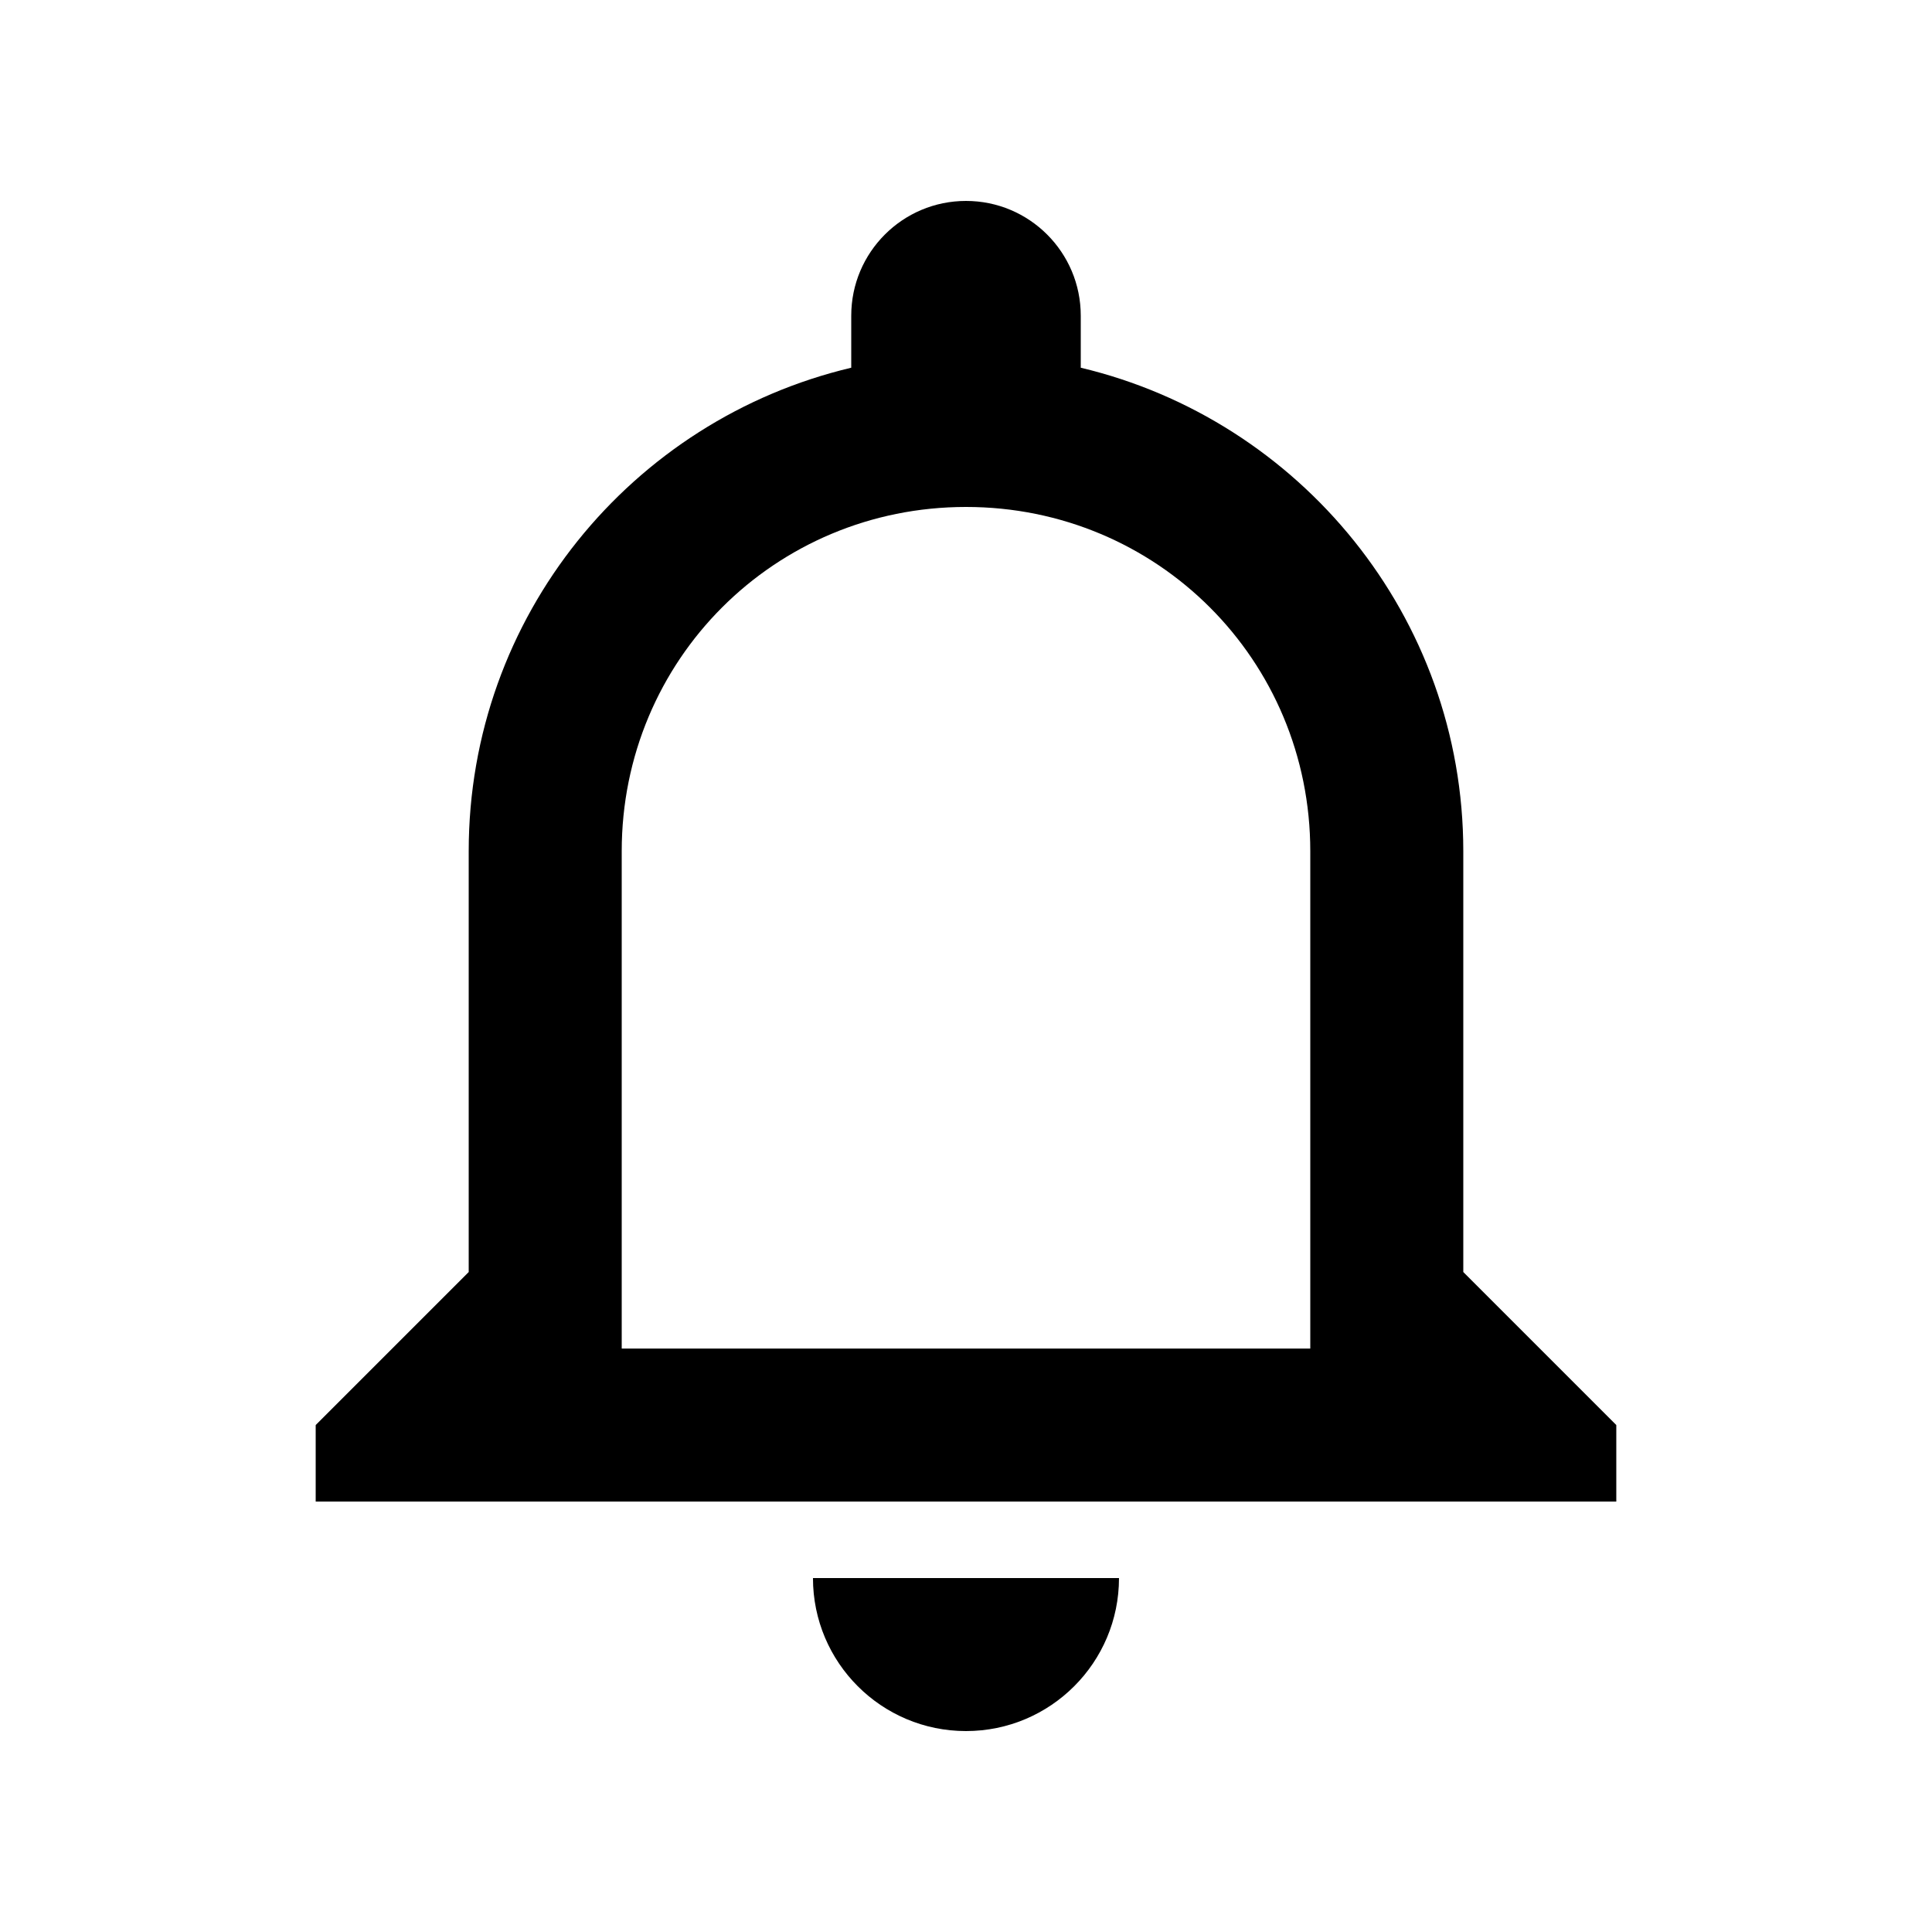
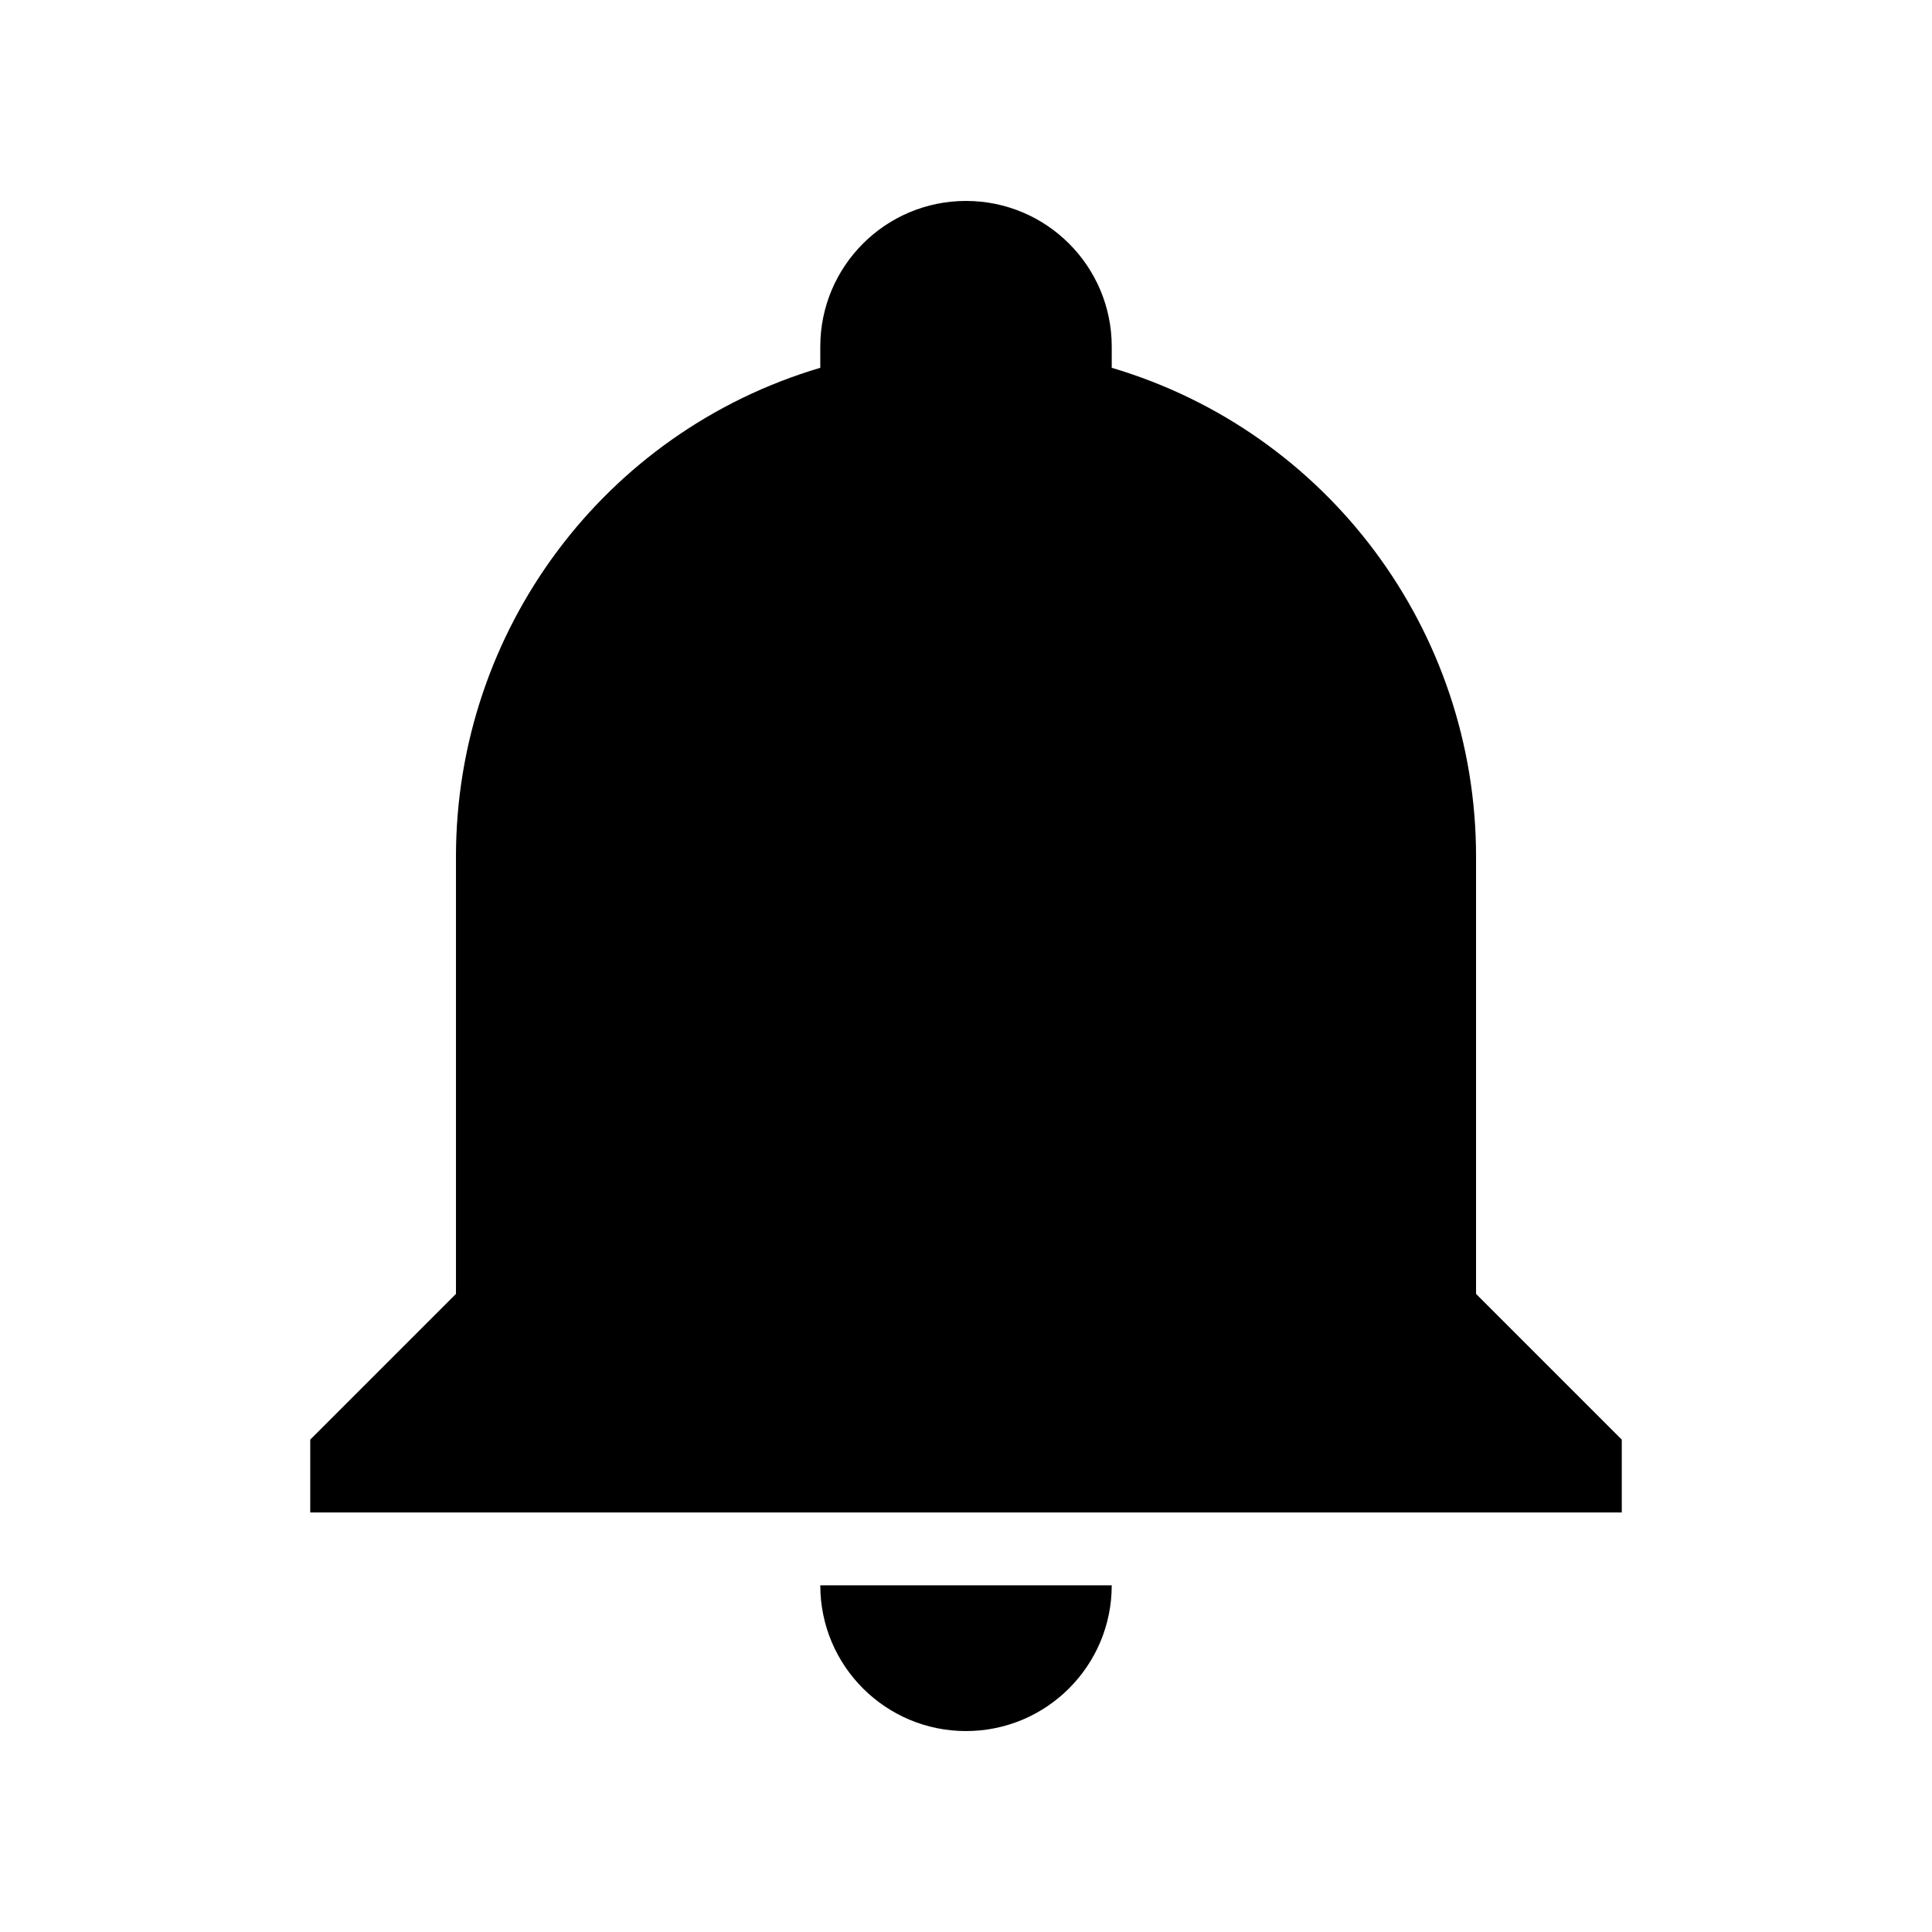
<svg xmlns="http://www.w3.org/2000/svg" width="1e3" height="1e3" version="1.1" viewBox="0 0 1e3 1e3">
-   <path d="m678.2 698h-356.4v-257.4c0-98.999 79.199-178.2 178.2-178.2 98.999 0 178.2 79.199 178.2 178.2m79.199 217.8v-217.8c0-121.57-84.743-223.34-198-250.27v-26.928a59.399 59.399 0 0 0-59.399-59.399 59.399 59.399 0 0 0-59.399 59.399v26.928c-113.65 26.928-198 128.7-198 250.27v217.8l-79.199 79.199v39.6h673.19v-39.6m-336.6 158.4a79.199 79.199 0 0 0 79.199-79.199h-158.4a79.199 79.199 0 0 0 79.199 79.199z" stroke-width="39.6" />
+   <path d="m839.43 745.14v37.714h-678.85v-37.714l75.428-75.428v-226.28c0-116.91 76.56-219.87 188.57-253.06v-10.937a75.428 75.428 0 0 1 75.428-75.428 75.428 75.428 0 0 1 75.428 75.428v10.937c112.01 33.188 188.57 136.15 188.57 253.06v226.28l75.428 75.428m-264 75.428a75.428 75.428 0 0 1-75.428 75.428 75.428 75.428 0 0 1-75.428-75.428" stroke-width="37.714" />
</svg>
